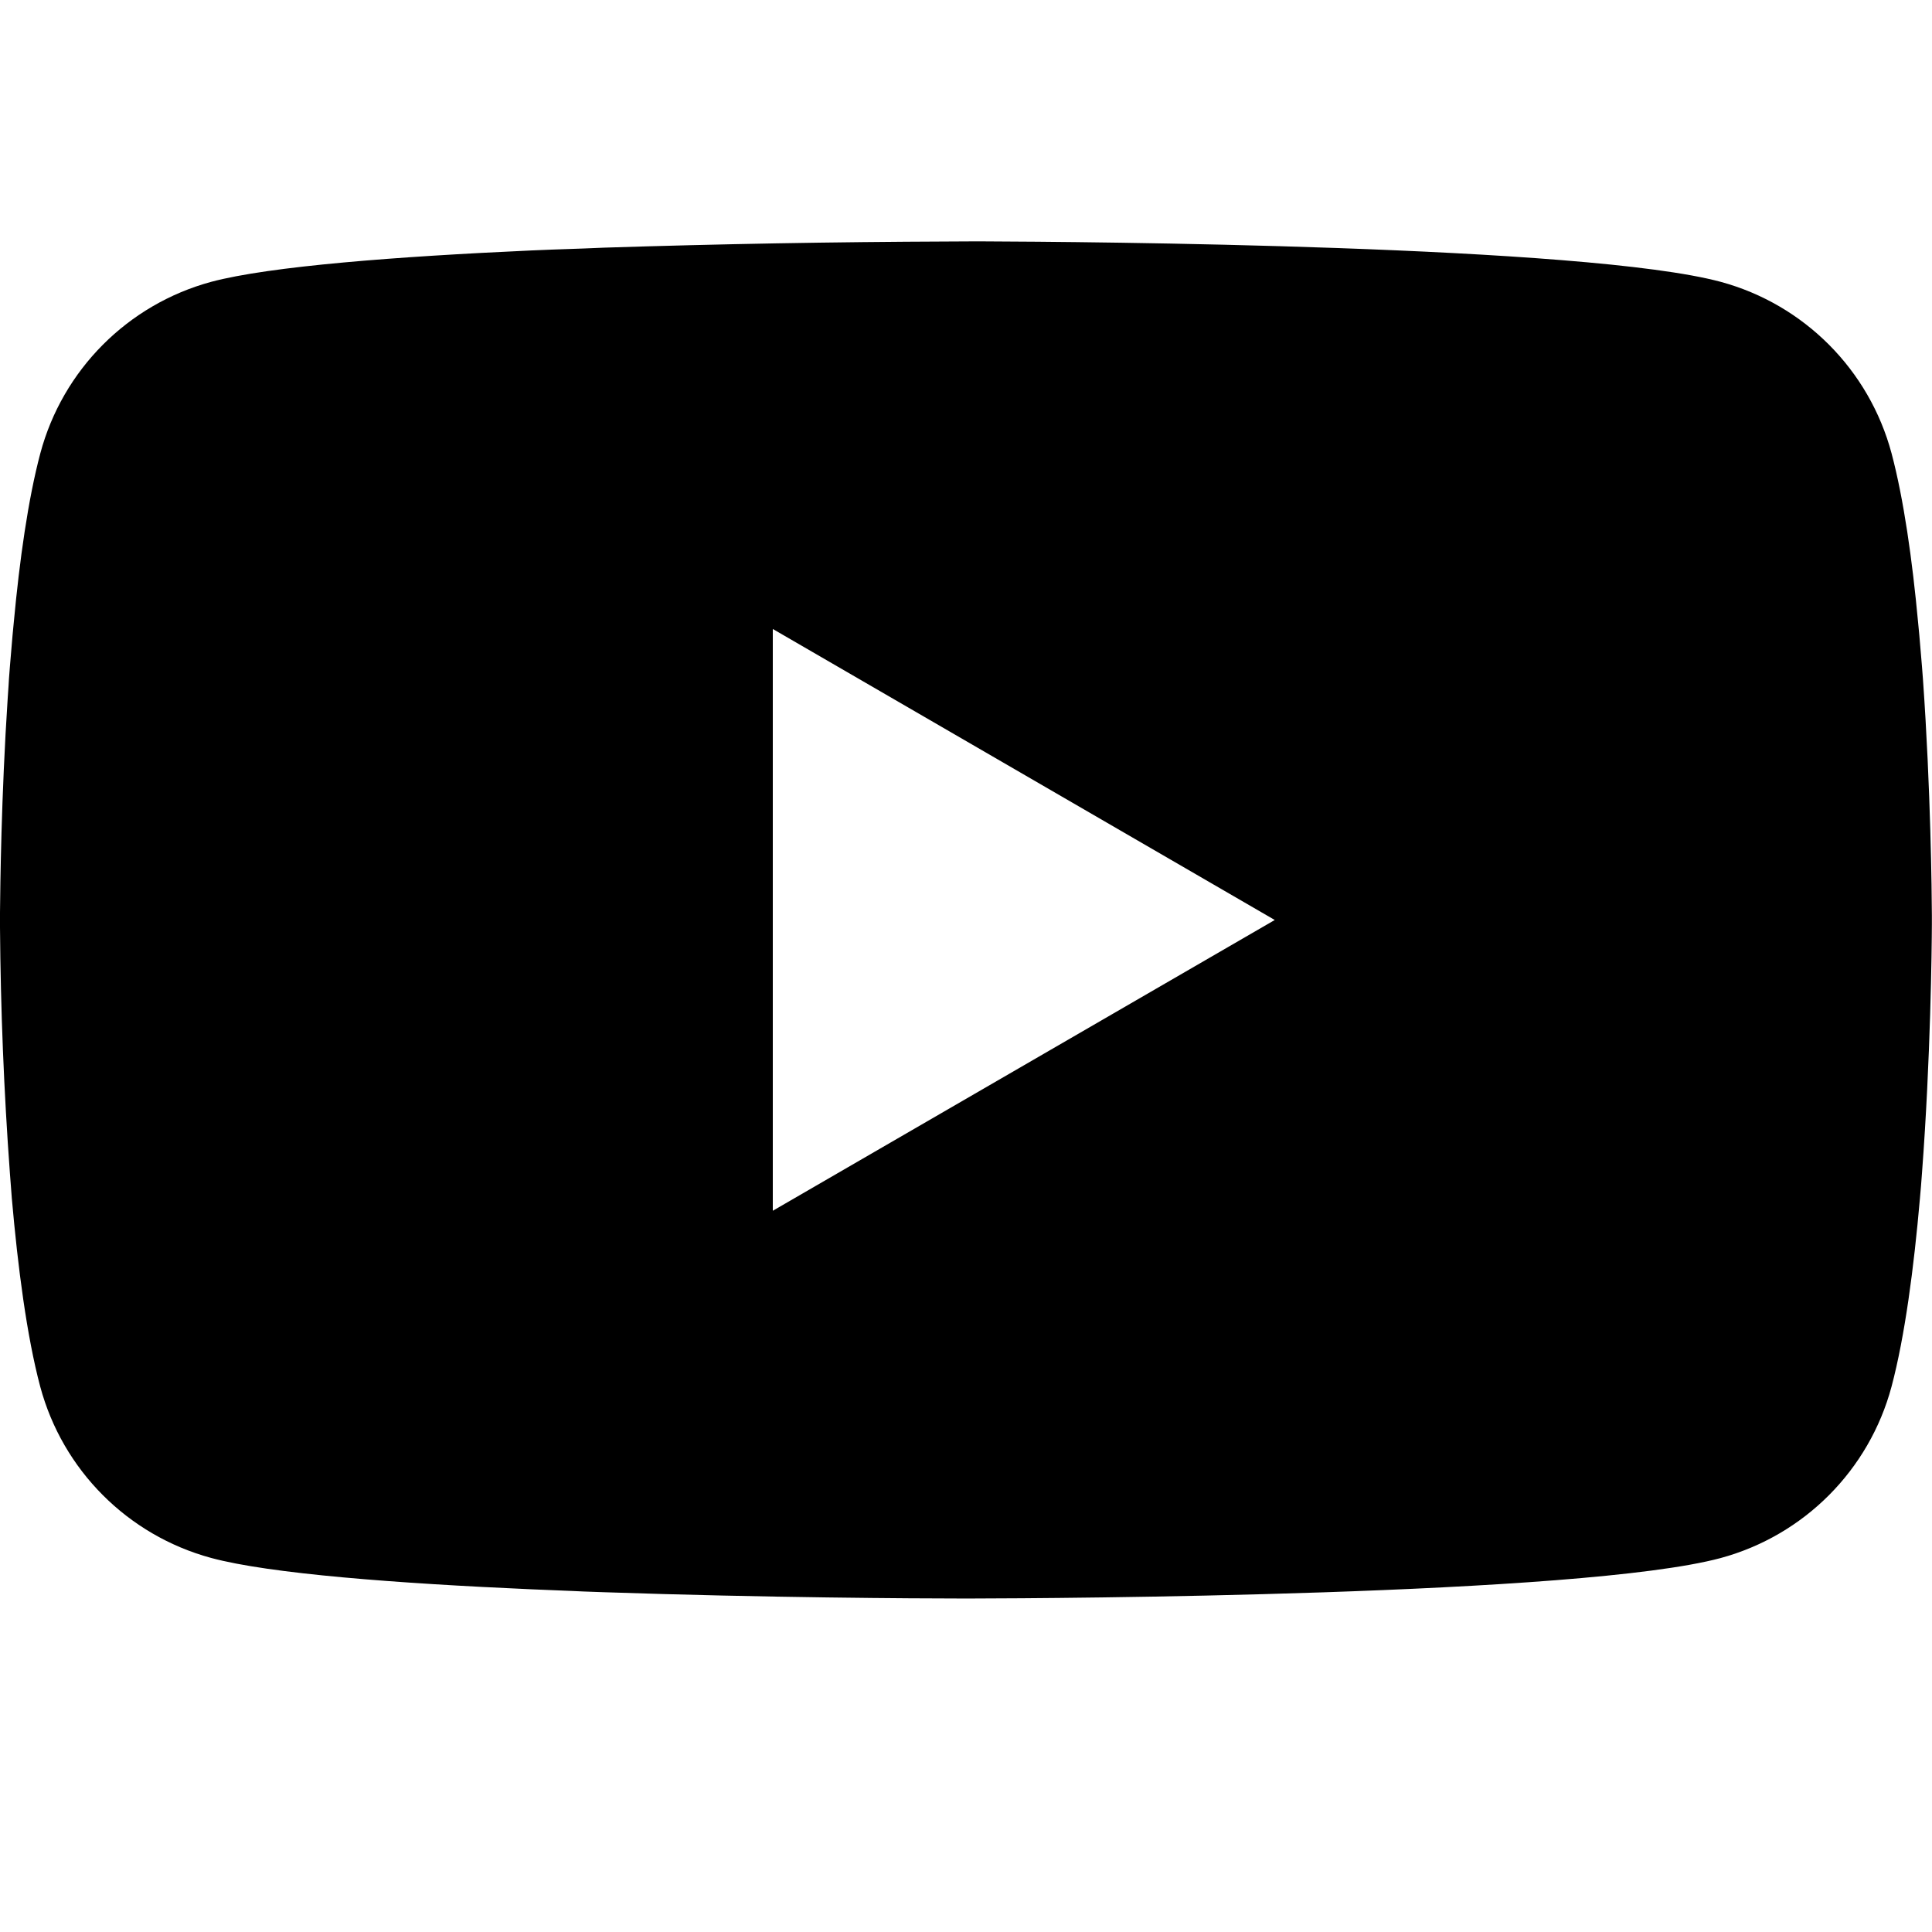
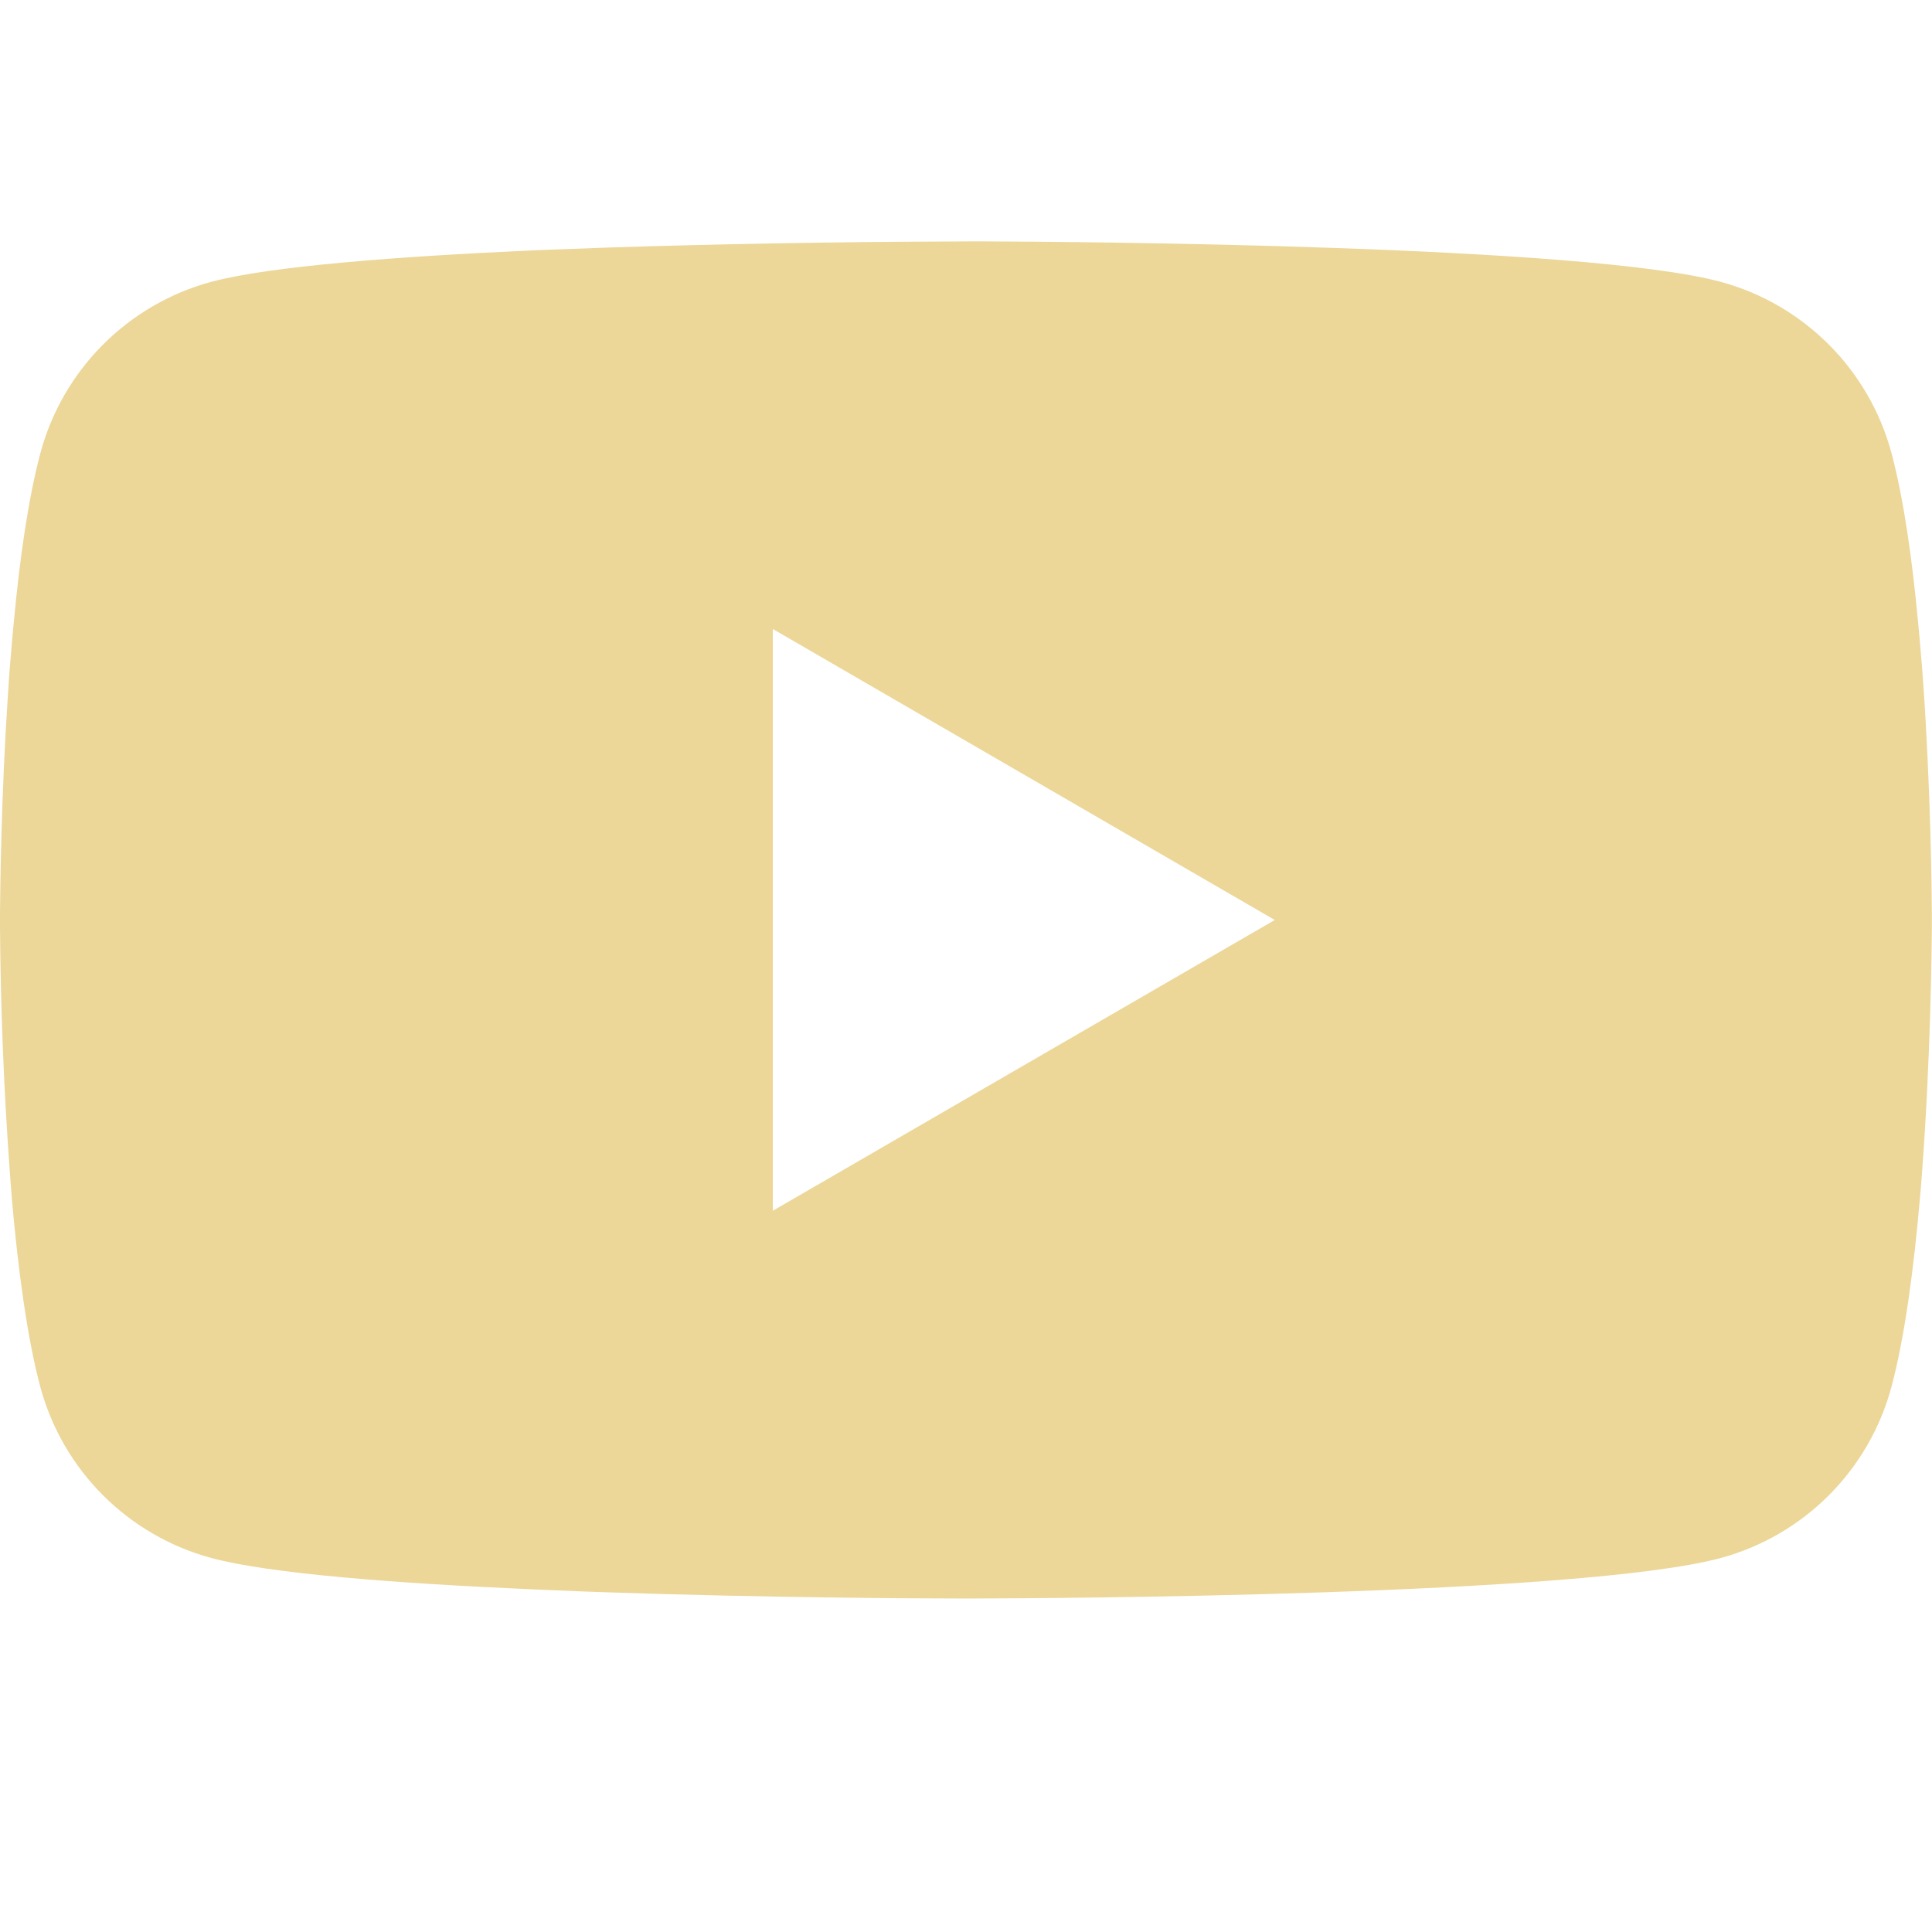
- <svg xmlns="http://www.w3.org/2000/svg" width="16" height="16" fill="currentColor" class="bi bi-youtube" viewBox="0 0 16 16">
+ <svg xmlns="http://www.w3.org/2000/svg" width="16" height="16" fill="#ecd799" class="bi bi-youtube" viewBox="0 0 16 16">
  <path d="M8.051 1.999h.089c.822.003 4.987.033 6.11.335a2.01 2.01 0 0 1 1.415 1.42c.101.38.172.883.22 1.402l.01.104.022.26.008.104c.065.914.073 1.77.074 1.957v.075c-.001.194-.01 1.108-.082 2.06l-.008.105-.009.104c-.05.572-.124 1.14-.235 1.558a2.01 2.01 0 0 1-1.415 1.42c-1.16.312-5.569.334-6.18.335h-.142c-.309 0-1.587-.006-2.927-.052l-.17-.006-.087-.004-.171-.007-.171-.007c-1.11-.049-2.167-.128-2.654-.26a2.01 2.01 0 0 1-1.415-1.419c-.111-.417-.185-.986-.235-1.558L.09 9.82l-.008-.104A31 31 0 0 1 0 7.68v-.123c.002-.215.01-.958.064-1.778l.007-.103.003-.052.008-.104.022-.26.01-.104c.048-.519.119-1.023.22-1.402a2.01 2.01 0 0 1 1.415-1.42c.487-.13 1.544-.21 2.654-.26l.17-.007.172-.006.086-.003.171-.007A100 100 0 0 1 7.858 2zM6.4 5.209v4.818l4.157-2.408z" />
</svg>
